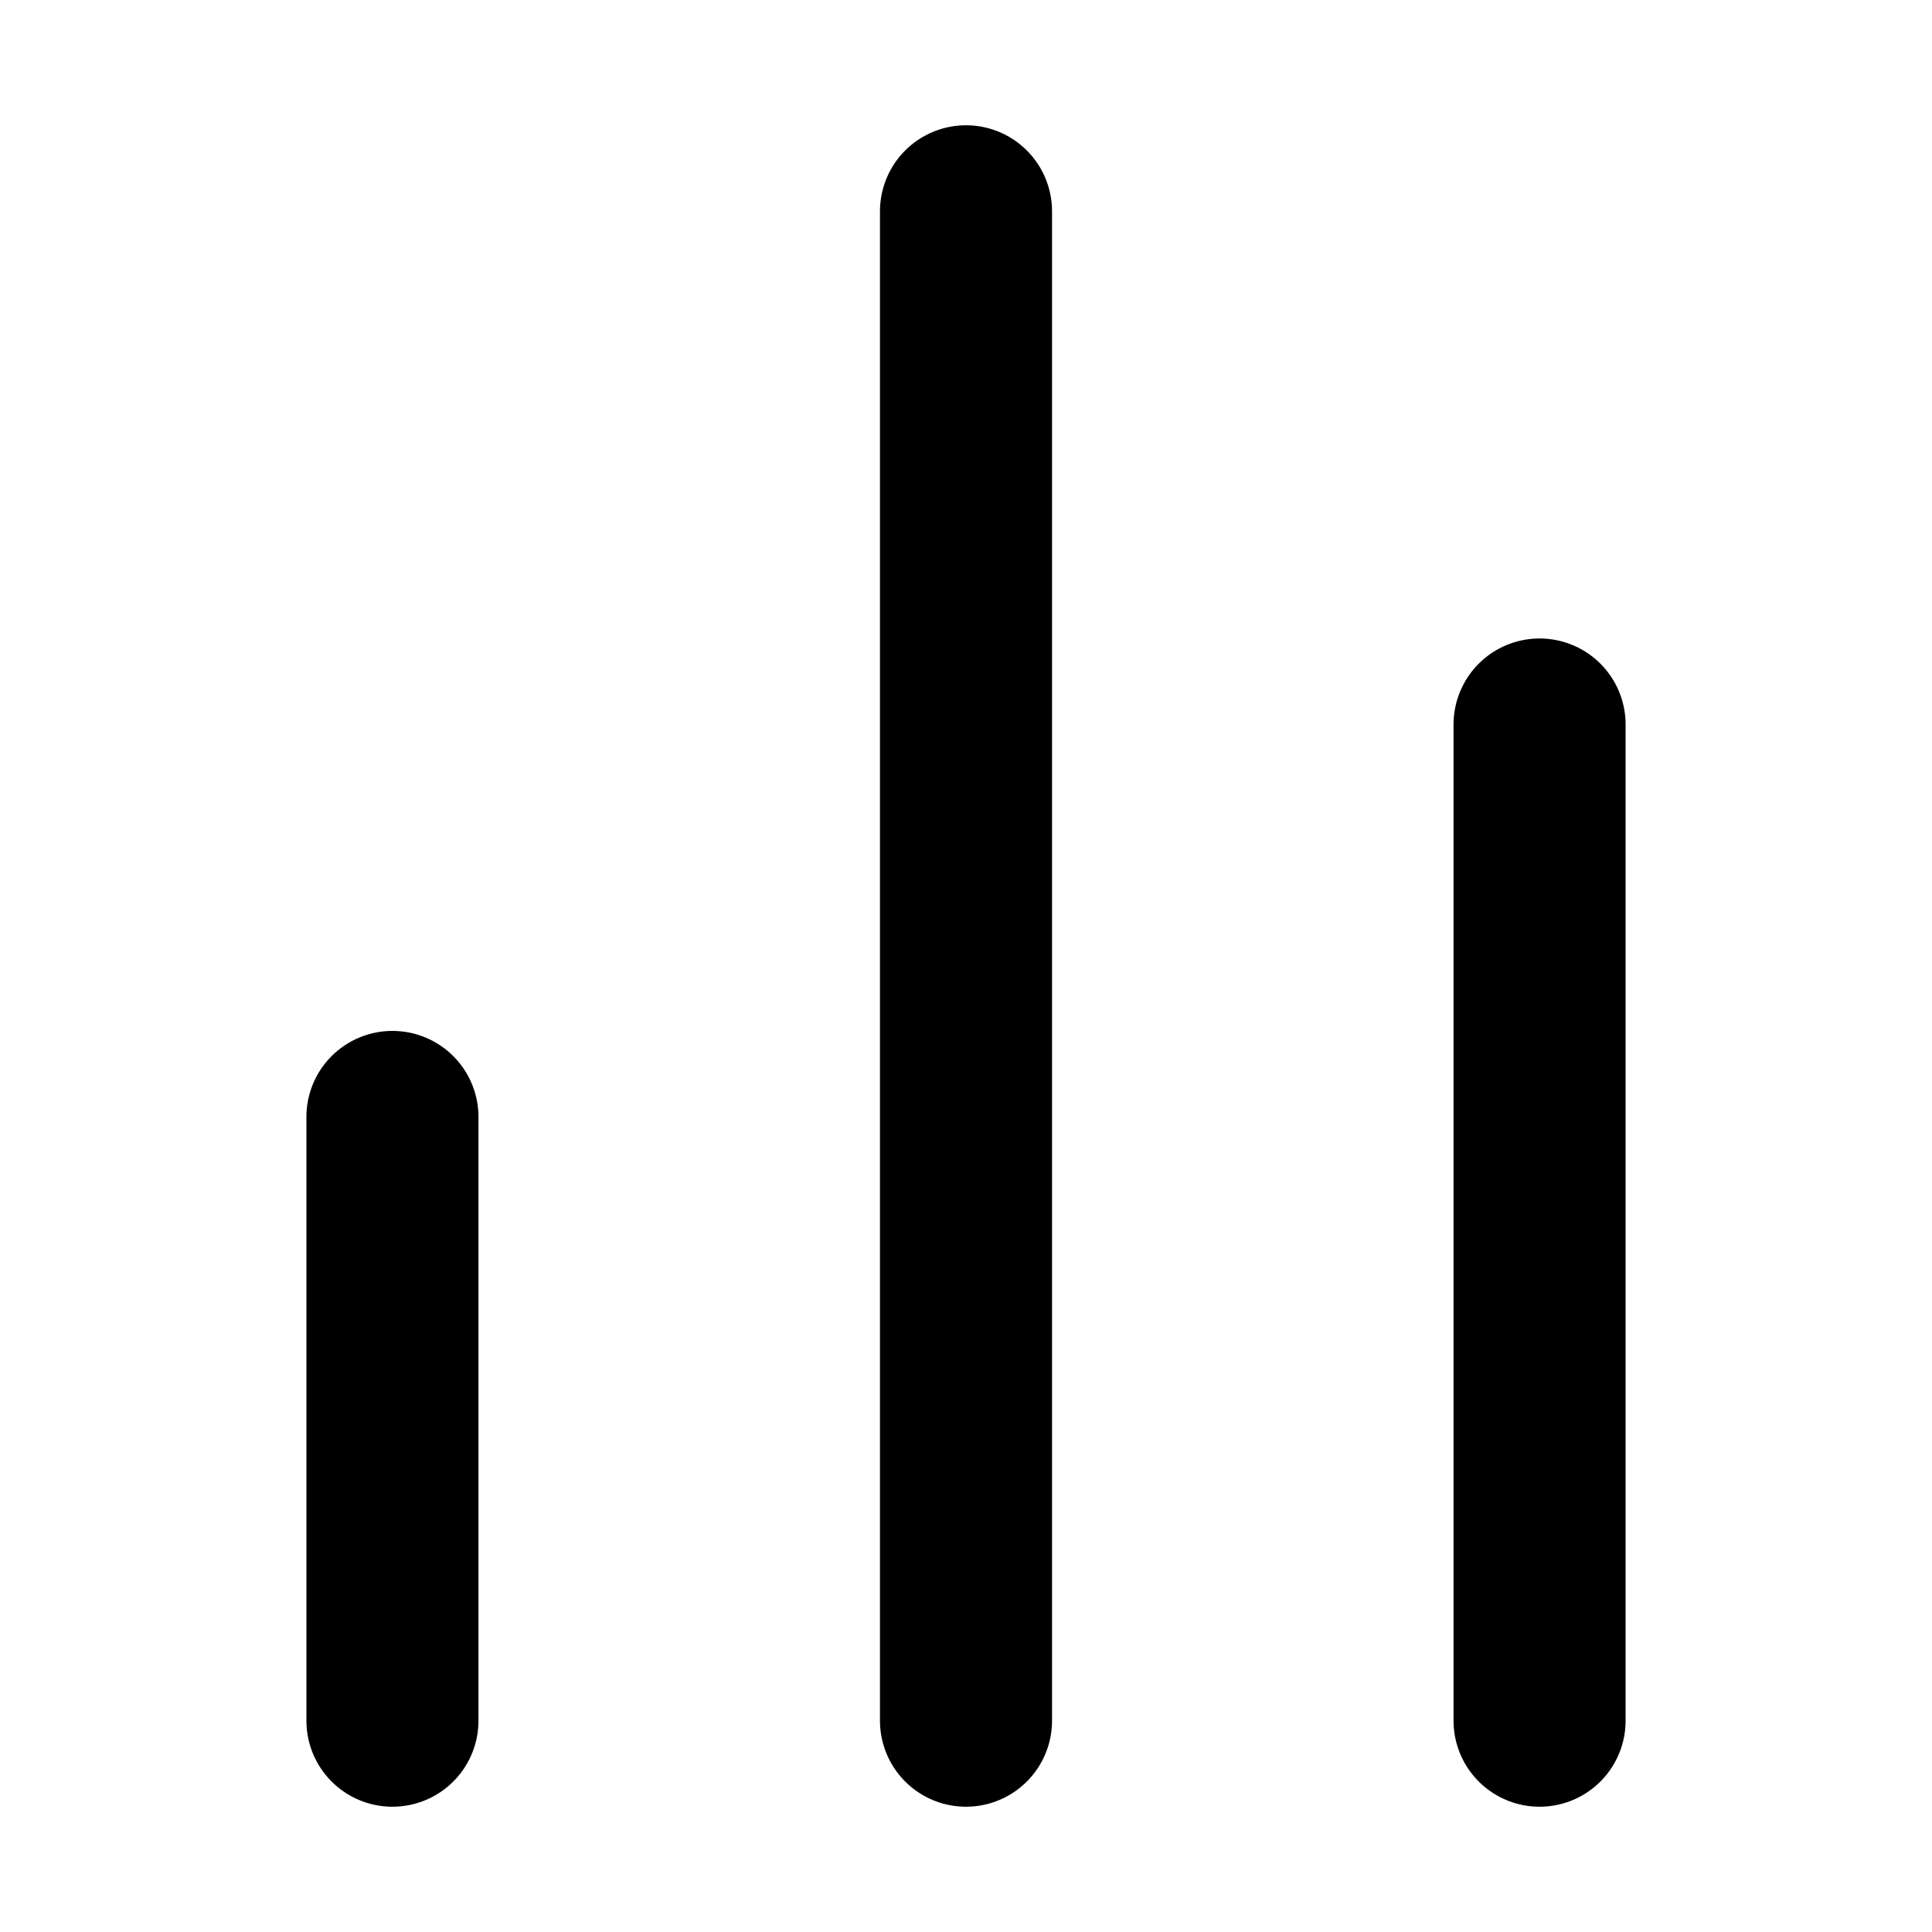
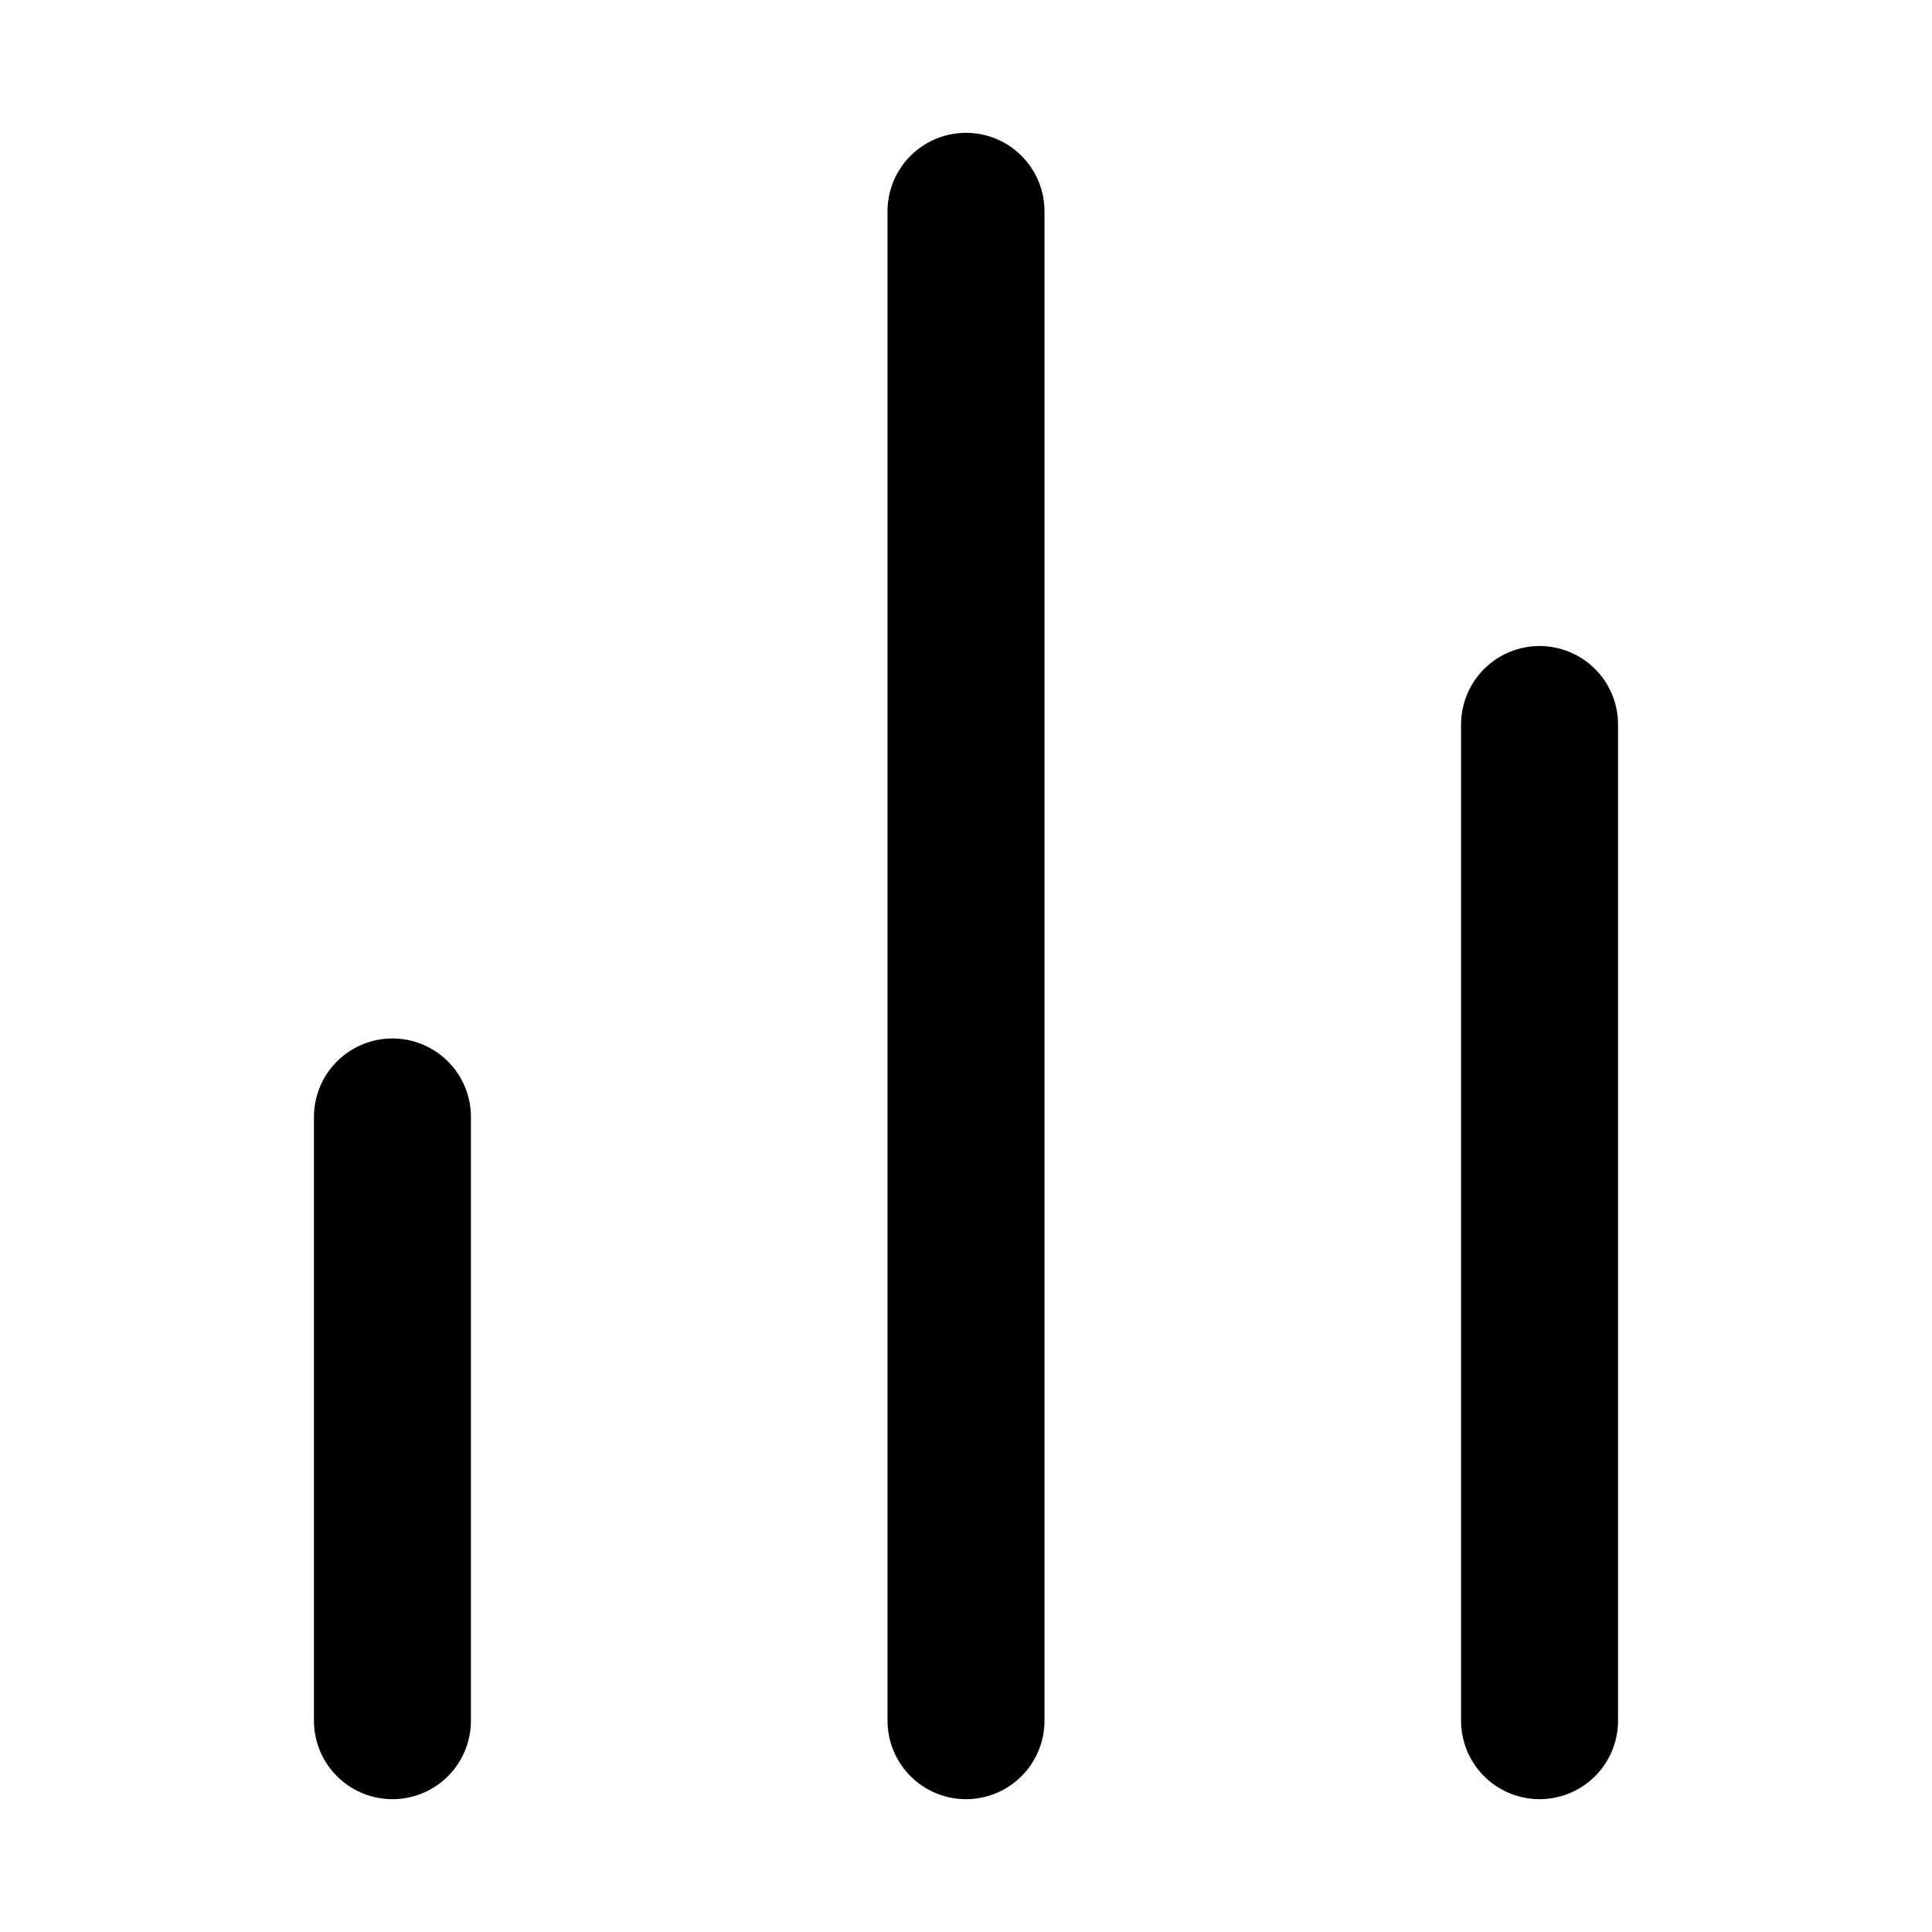
- <svg xmlns="http://www.w3.org/2000/svg" viewBox="0 0 16 16" fill="none" stroke="#000" stroke-width="1.425" stroke-linecap="round" stroke-linejoin="round" aria-hidden="true">
+ <svg xmlns="http://www.w3.org/2000/svg" viewBox="0 0 16 16" fill="none" stroke="#000" stroke-width="1.3" stroke-linecap="round" stroke-linejoin="round" aria-hidden="true">
  <path d="M3.25 14.25L3.25 9.25M8 14.25L8 1.75M12.75 14.25L12.75 6" />
</svg>
